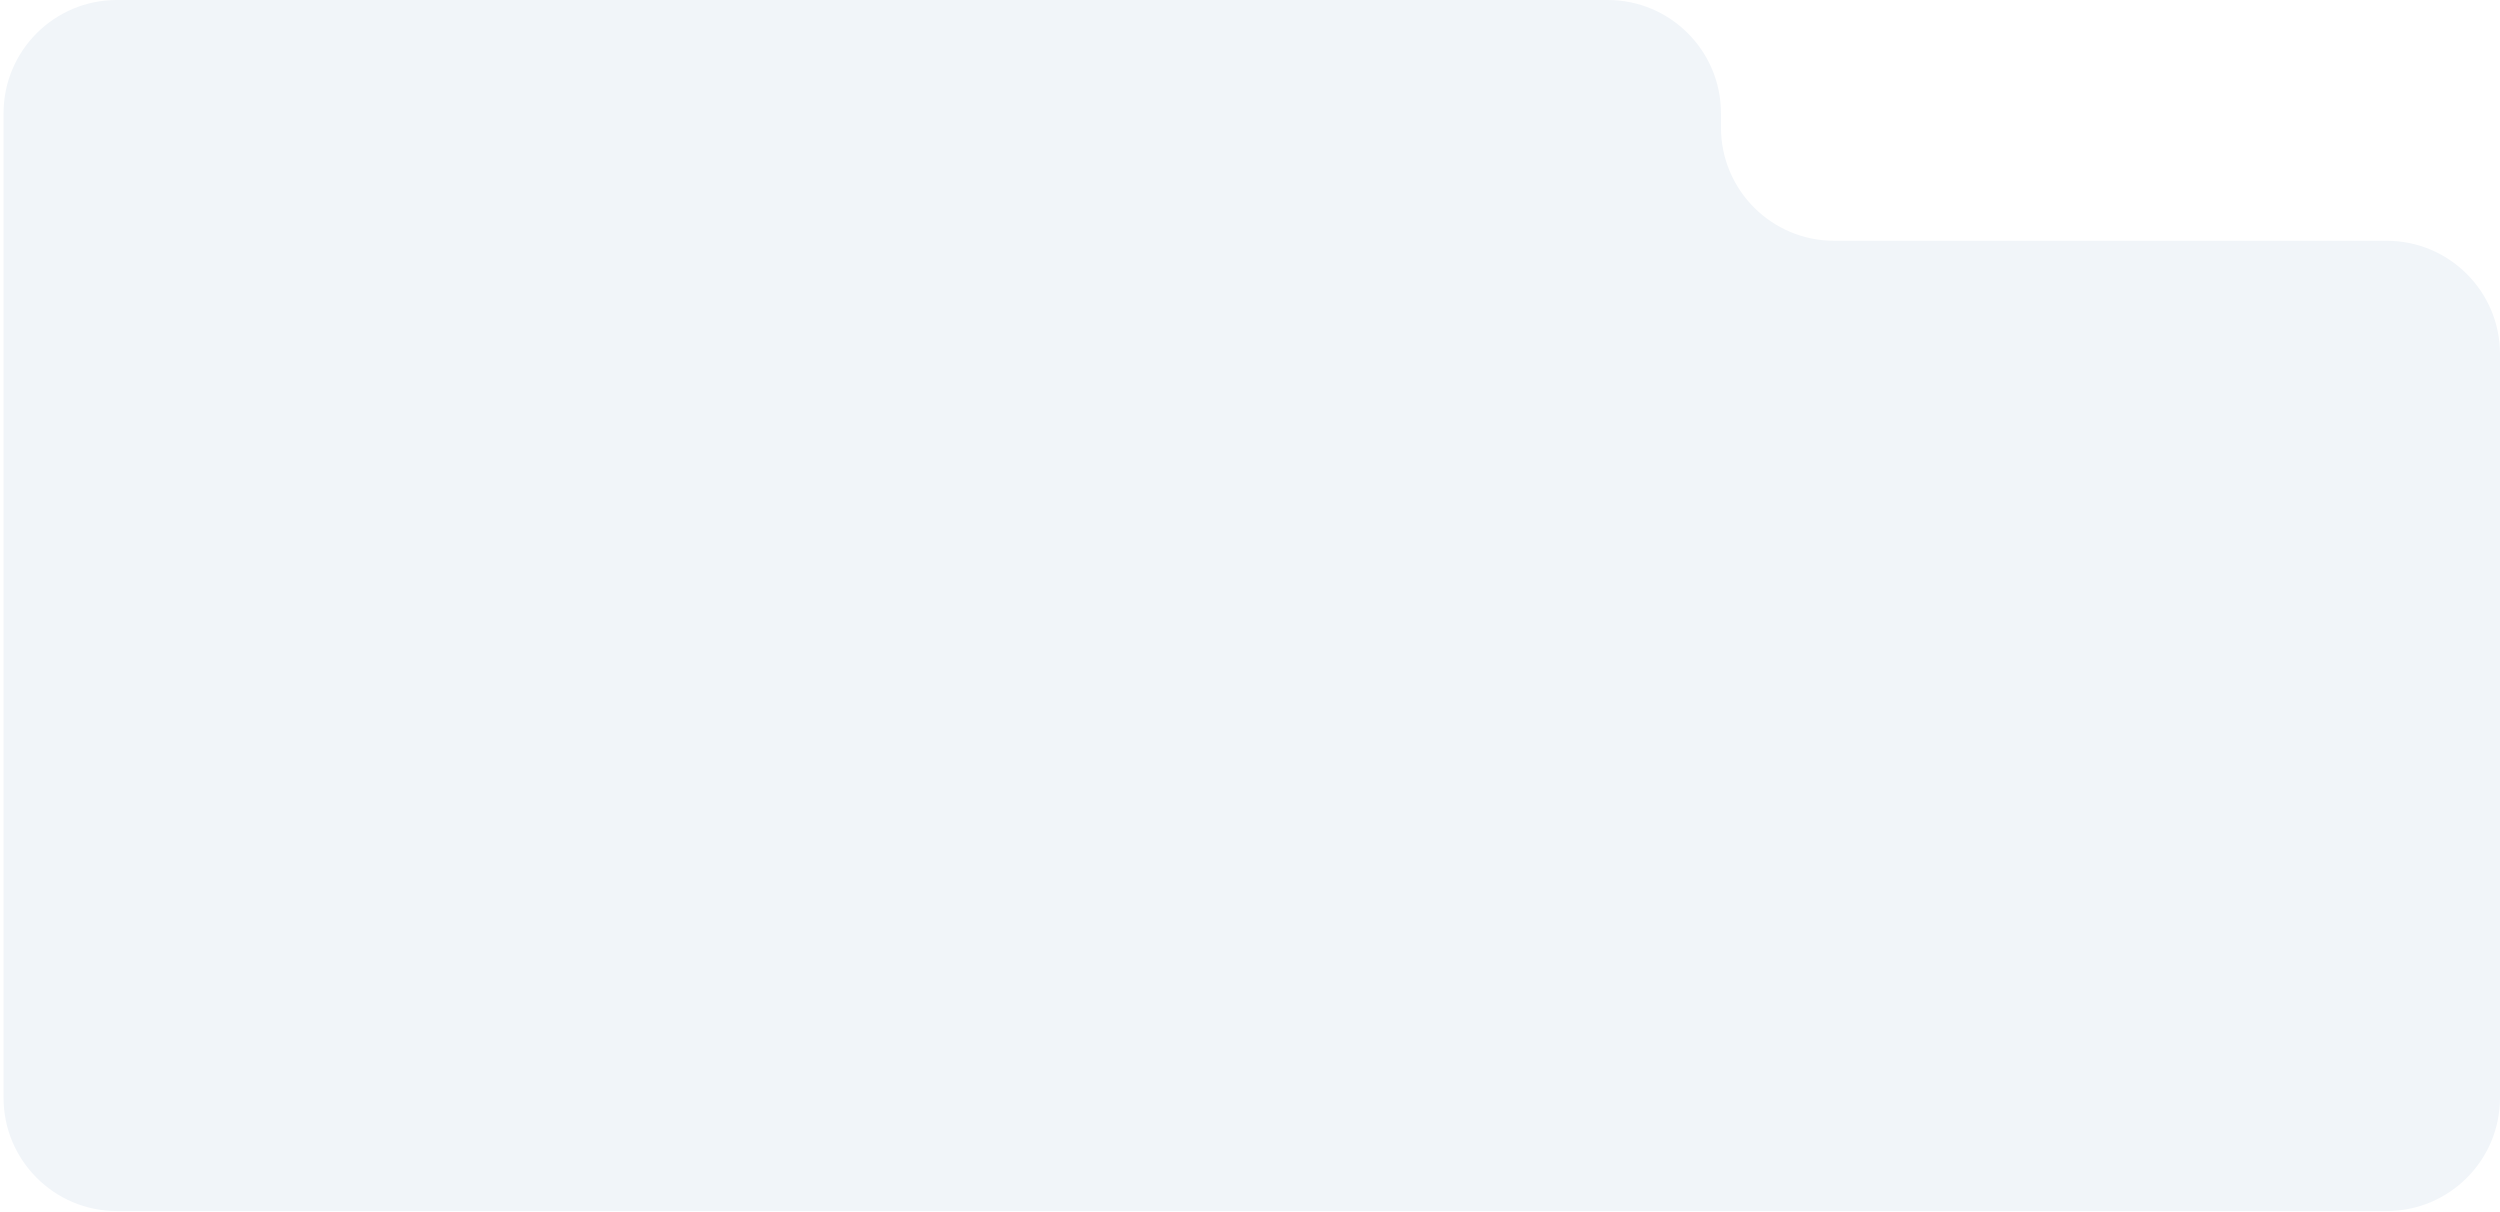
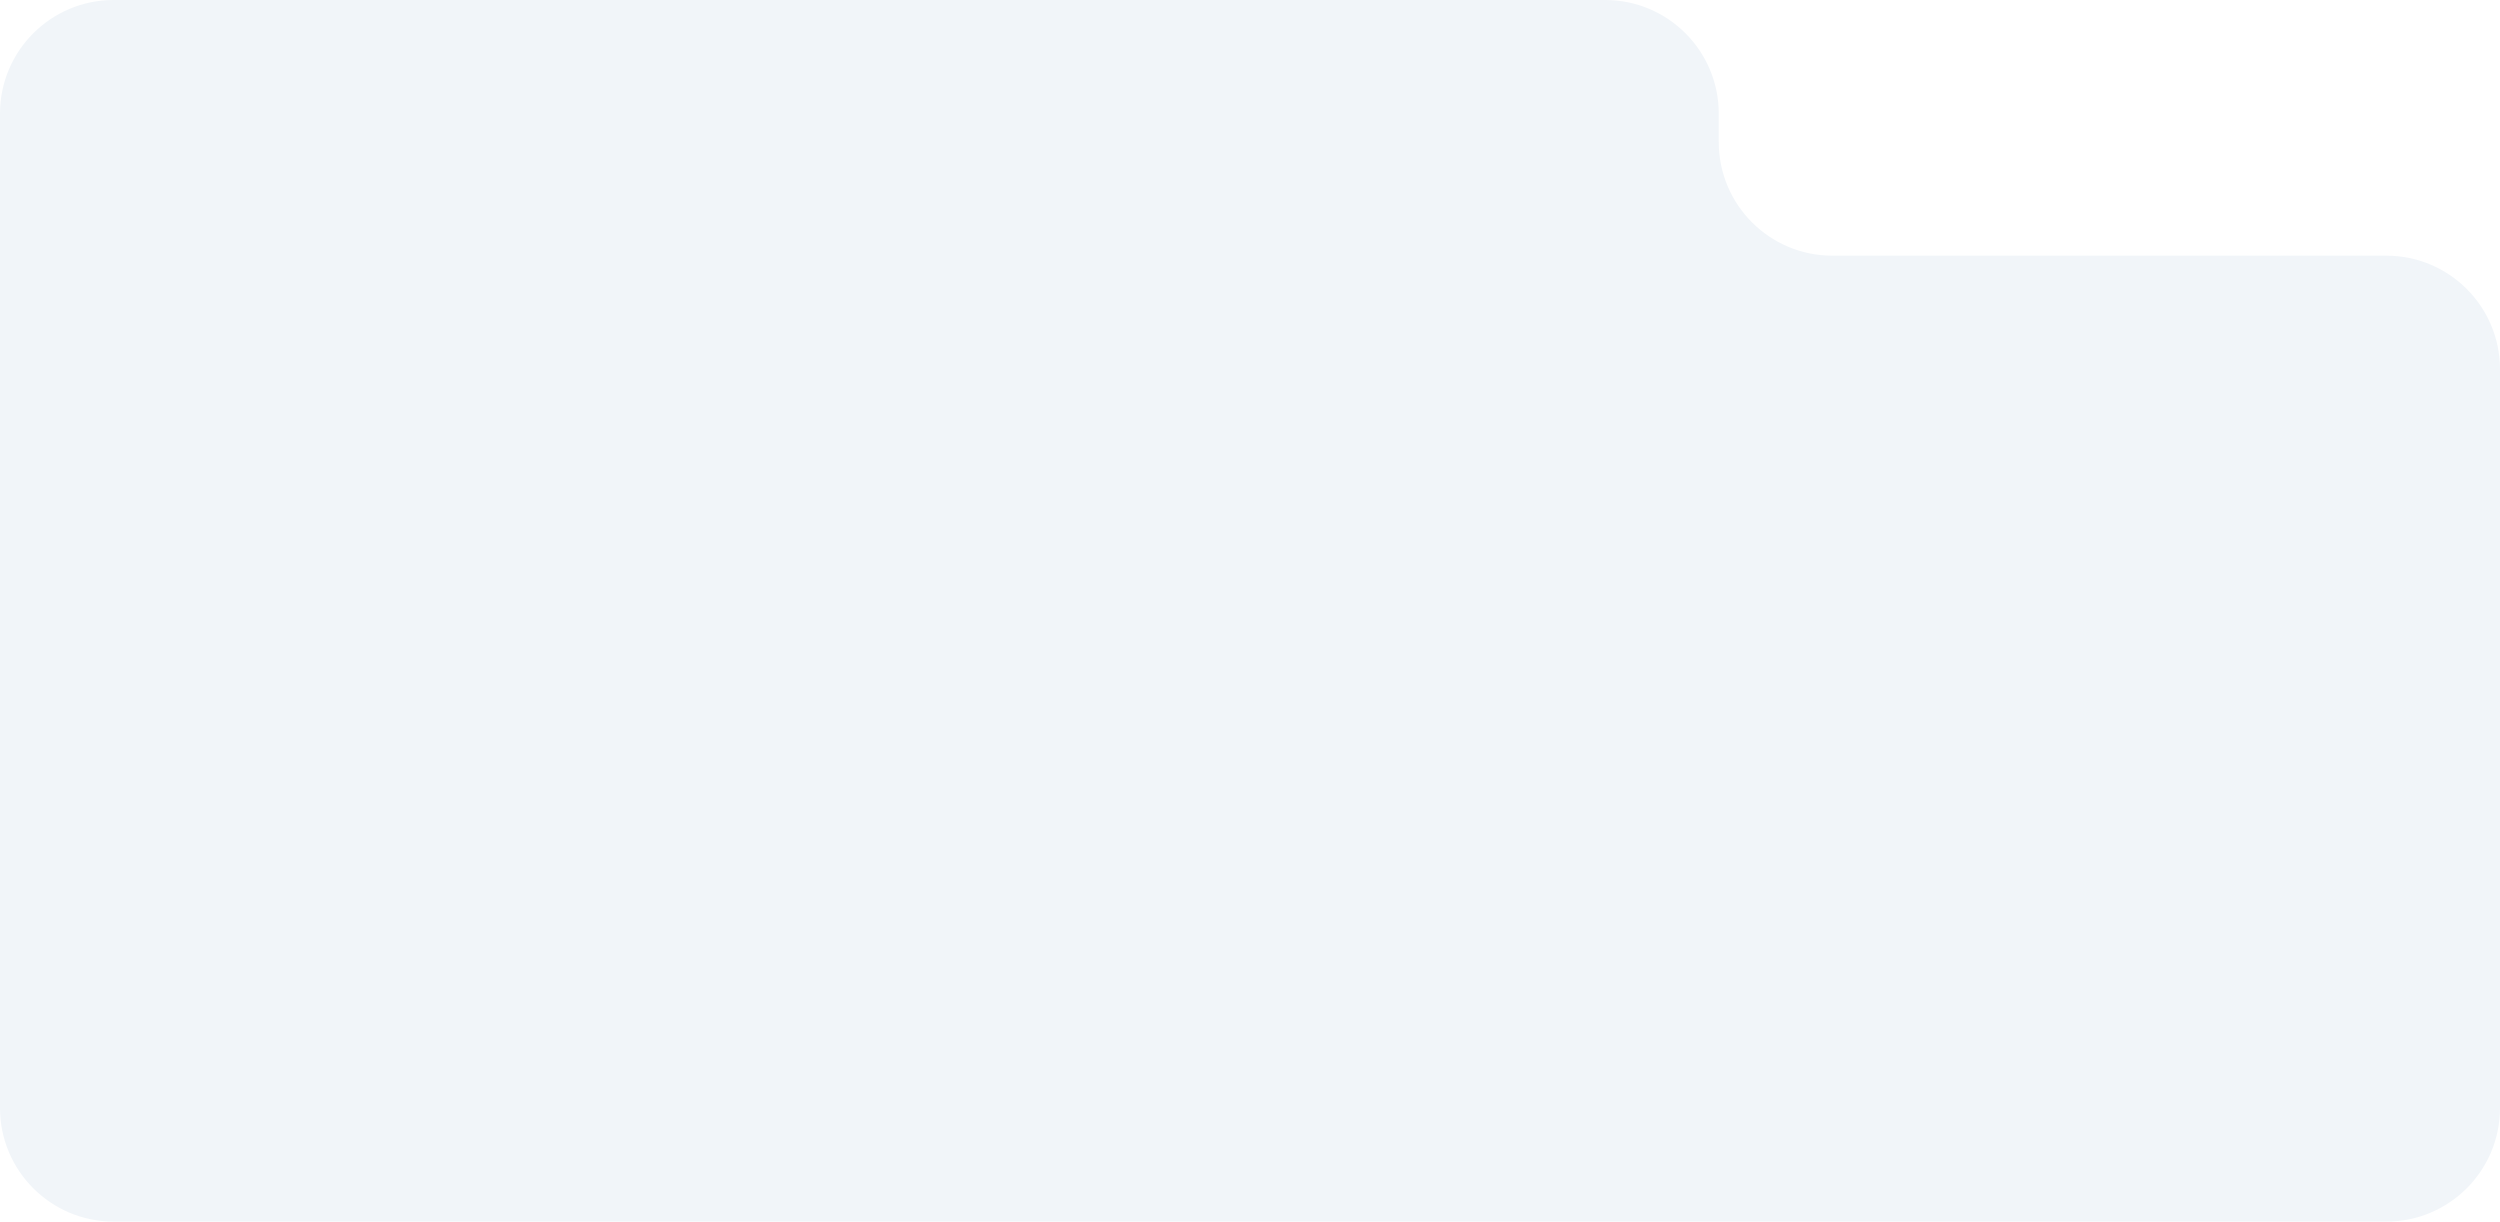
- <svg xmlns="http://www.w3.org/2000/svg" width="353" height="171" fill="none">
-   <path fill="#F1F5F9" d="M.5 155V16c0-8.837 7.163-16 16-16H227c8.837 0 16 7.163 16 16v2c0 8.837 7.163 16 16 16h78c8.837 0 16 7.163 16 16v105c0 8.837-7.163 16-16 16H16.5c-8.837 0-16-7.163-16-16Z" />
+ <svg xmlns="http://www.w3.org/2000/svg" width="352" height="172" viewBox="0 0 352 172" fill="none">
+   <path d="M0 16C0 7.163 7.163 0 16 0H226C234.837 0 242 7.163 242 16V20C242 28.837 249.163 36 258 36H336C344.837 36 352 43.163 352 52V156C352 164.837 344.837 172 336 172H16C7.163 172 0 164.837 0 156V16Z" fill="#F1F5F9" />
</svg>
